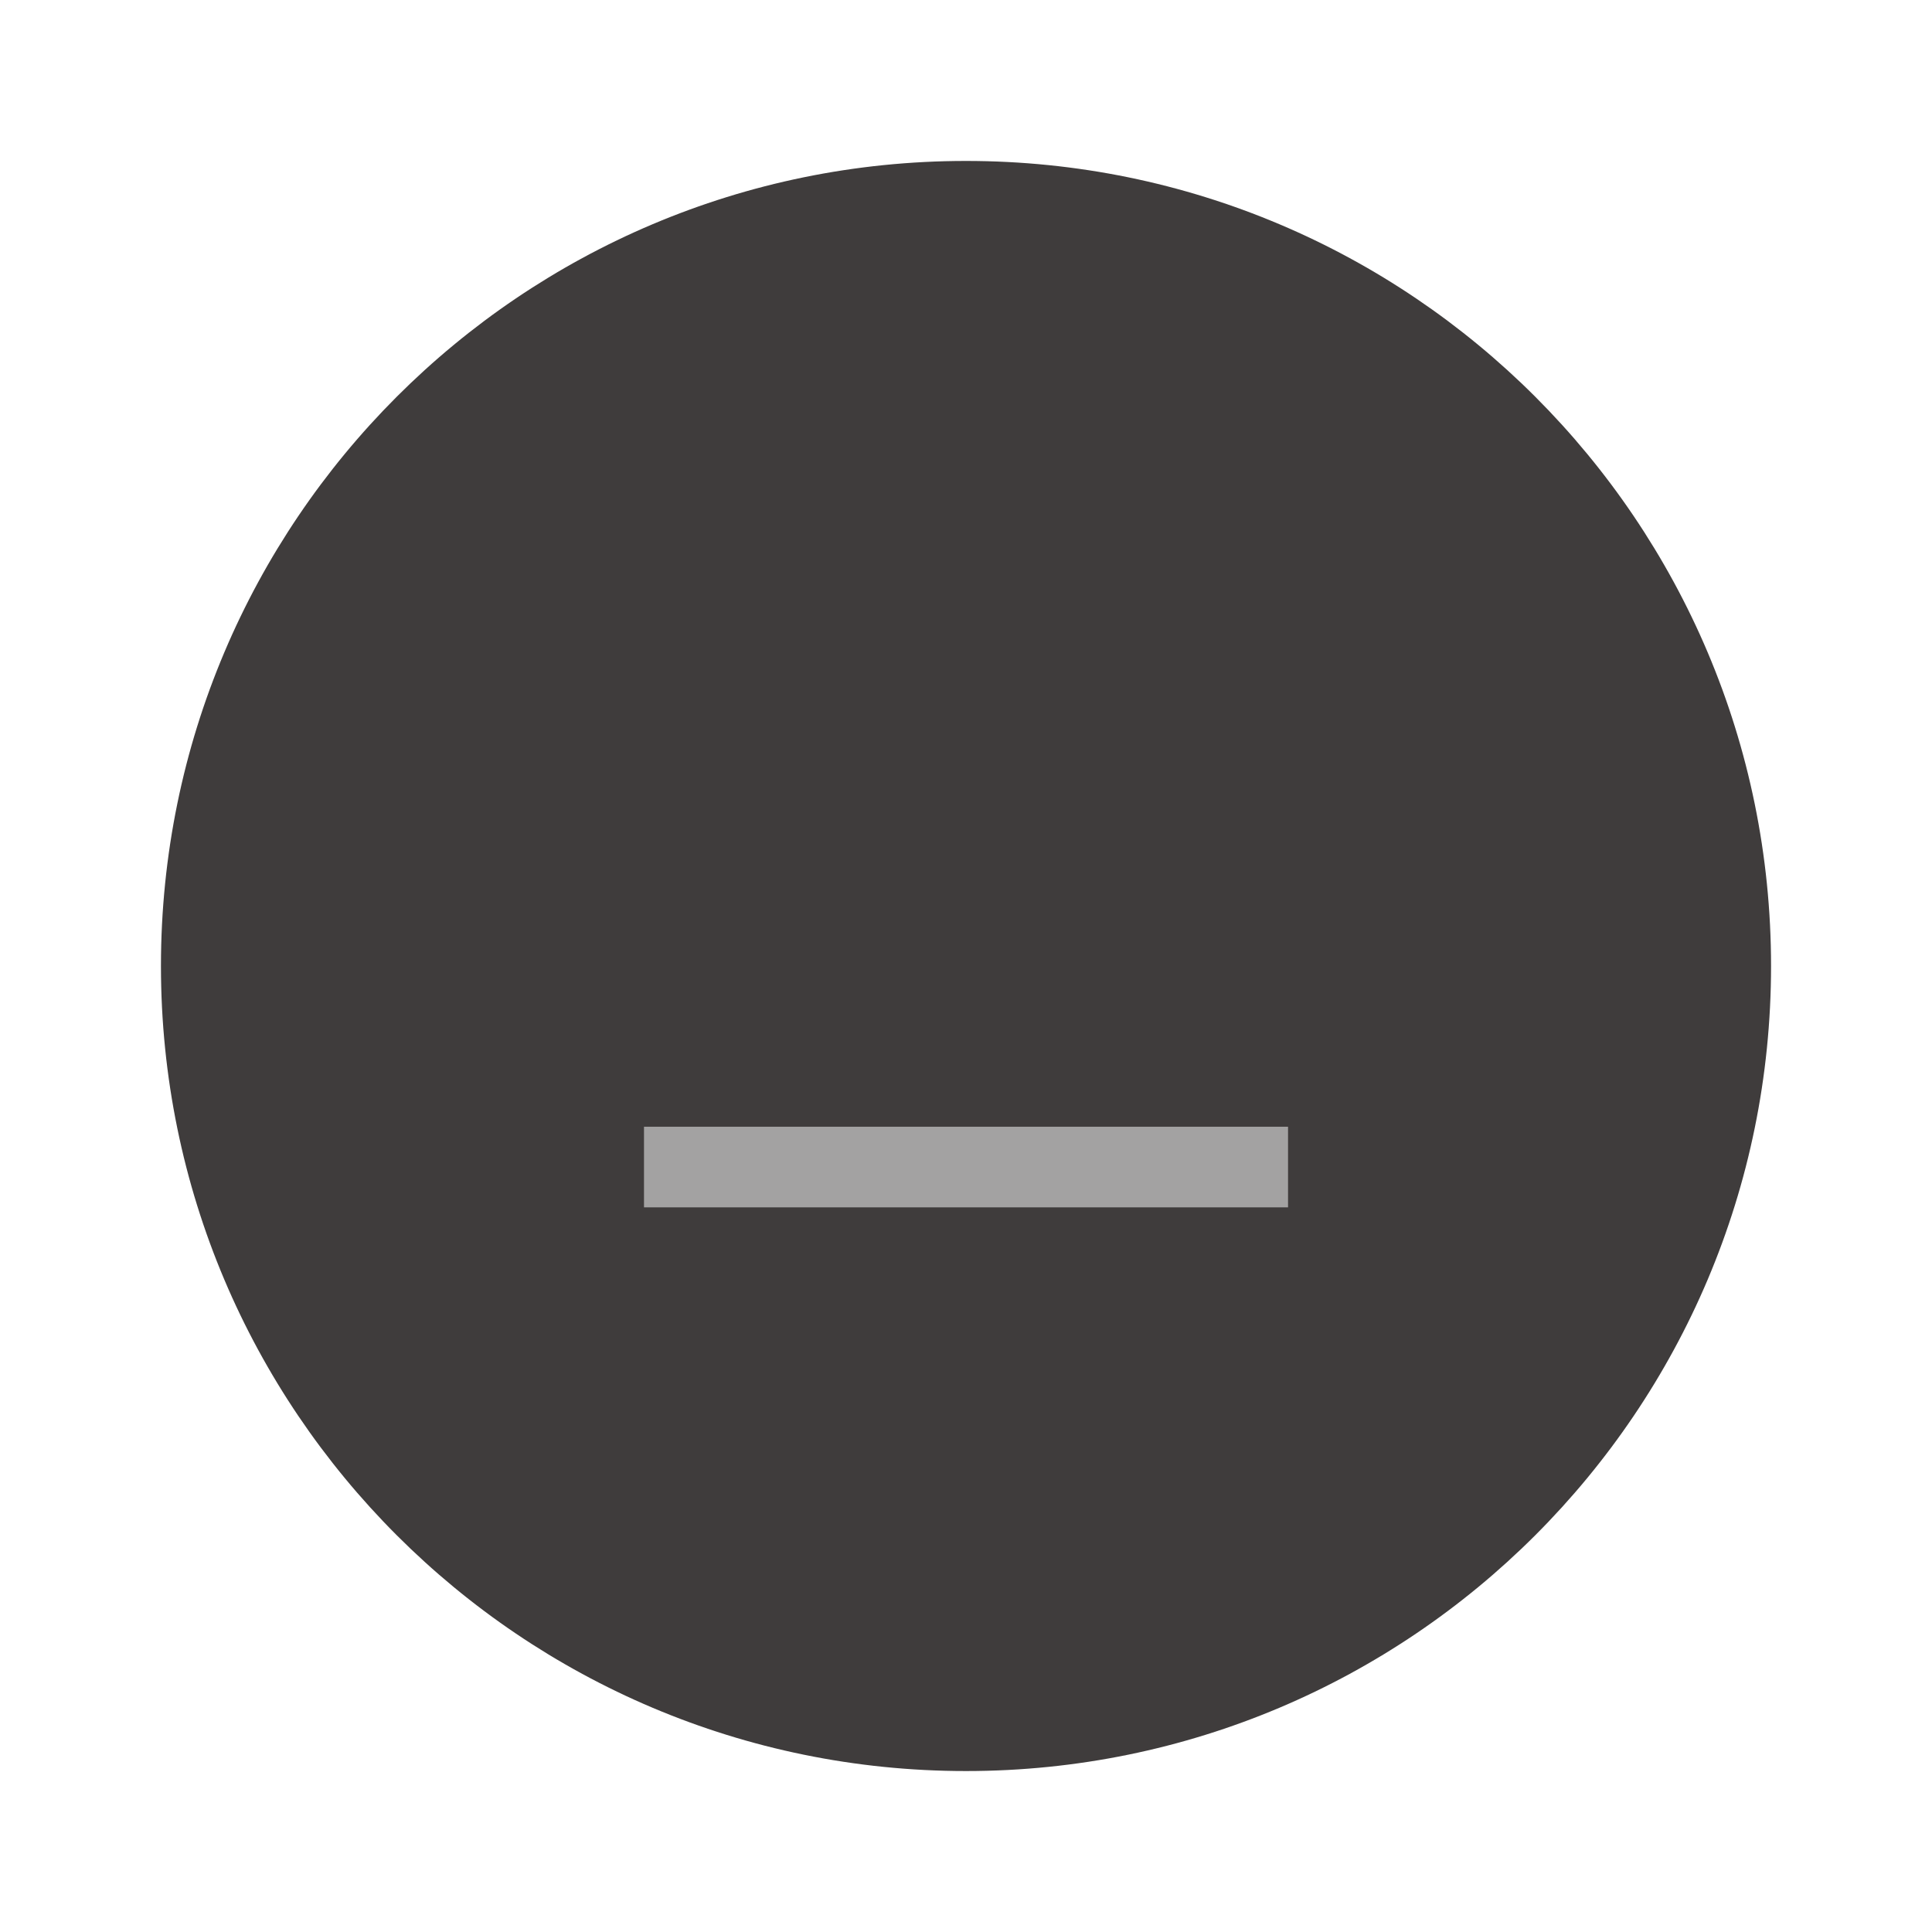
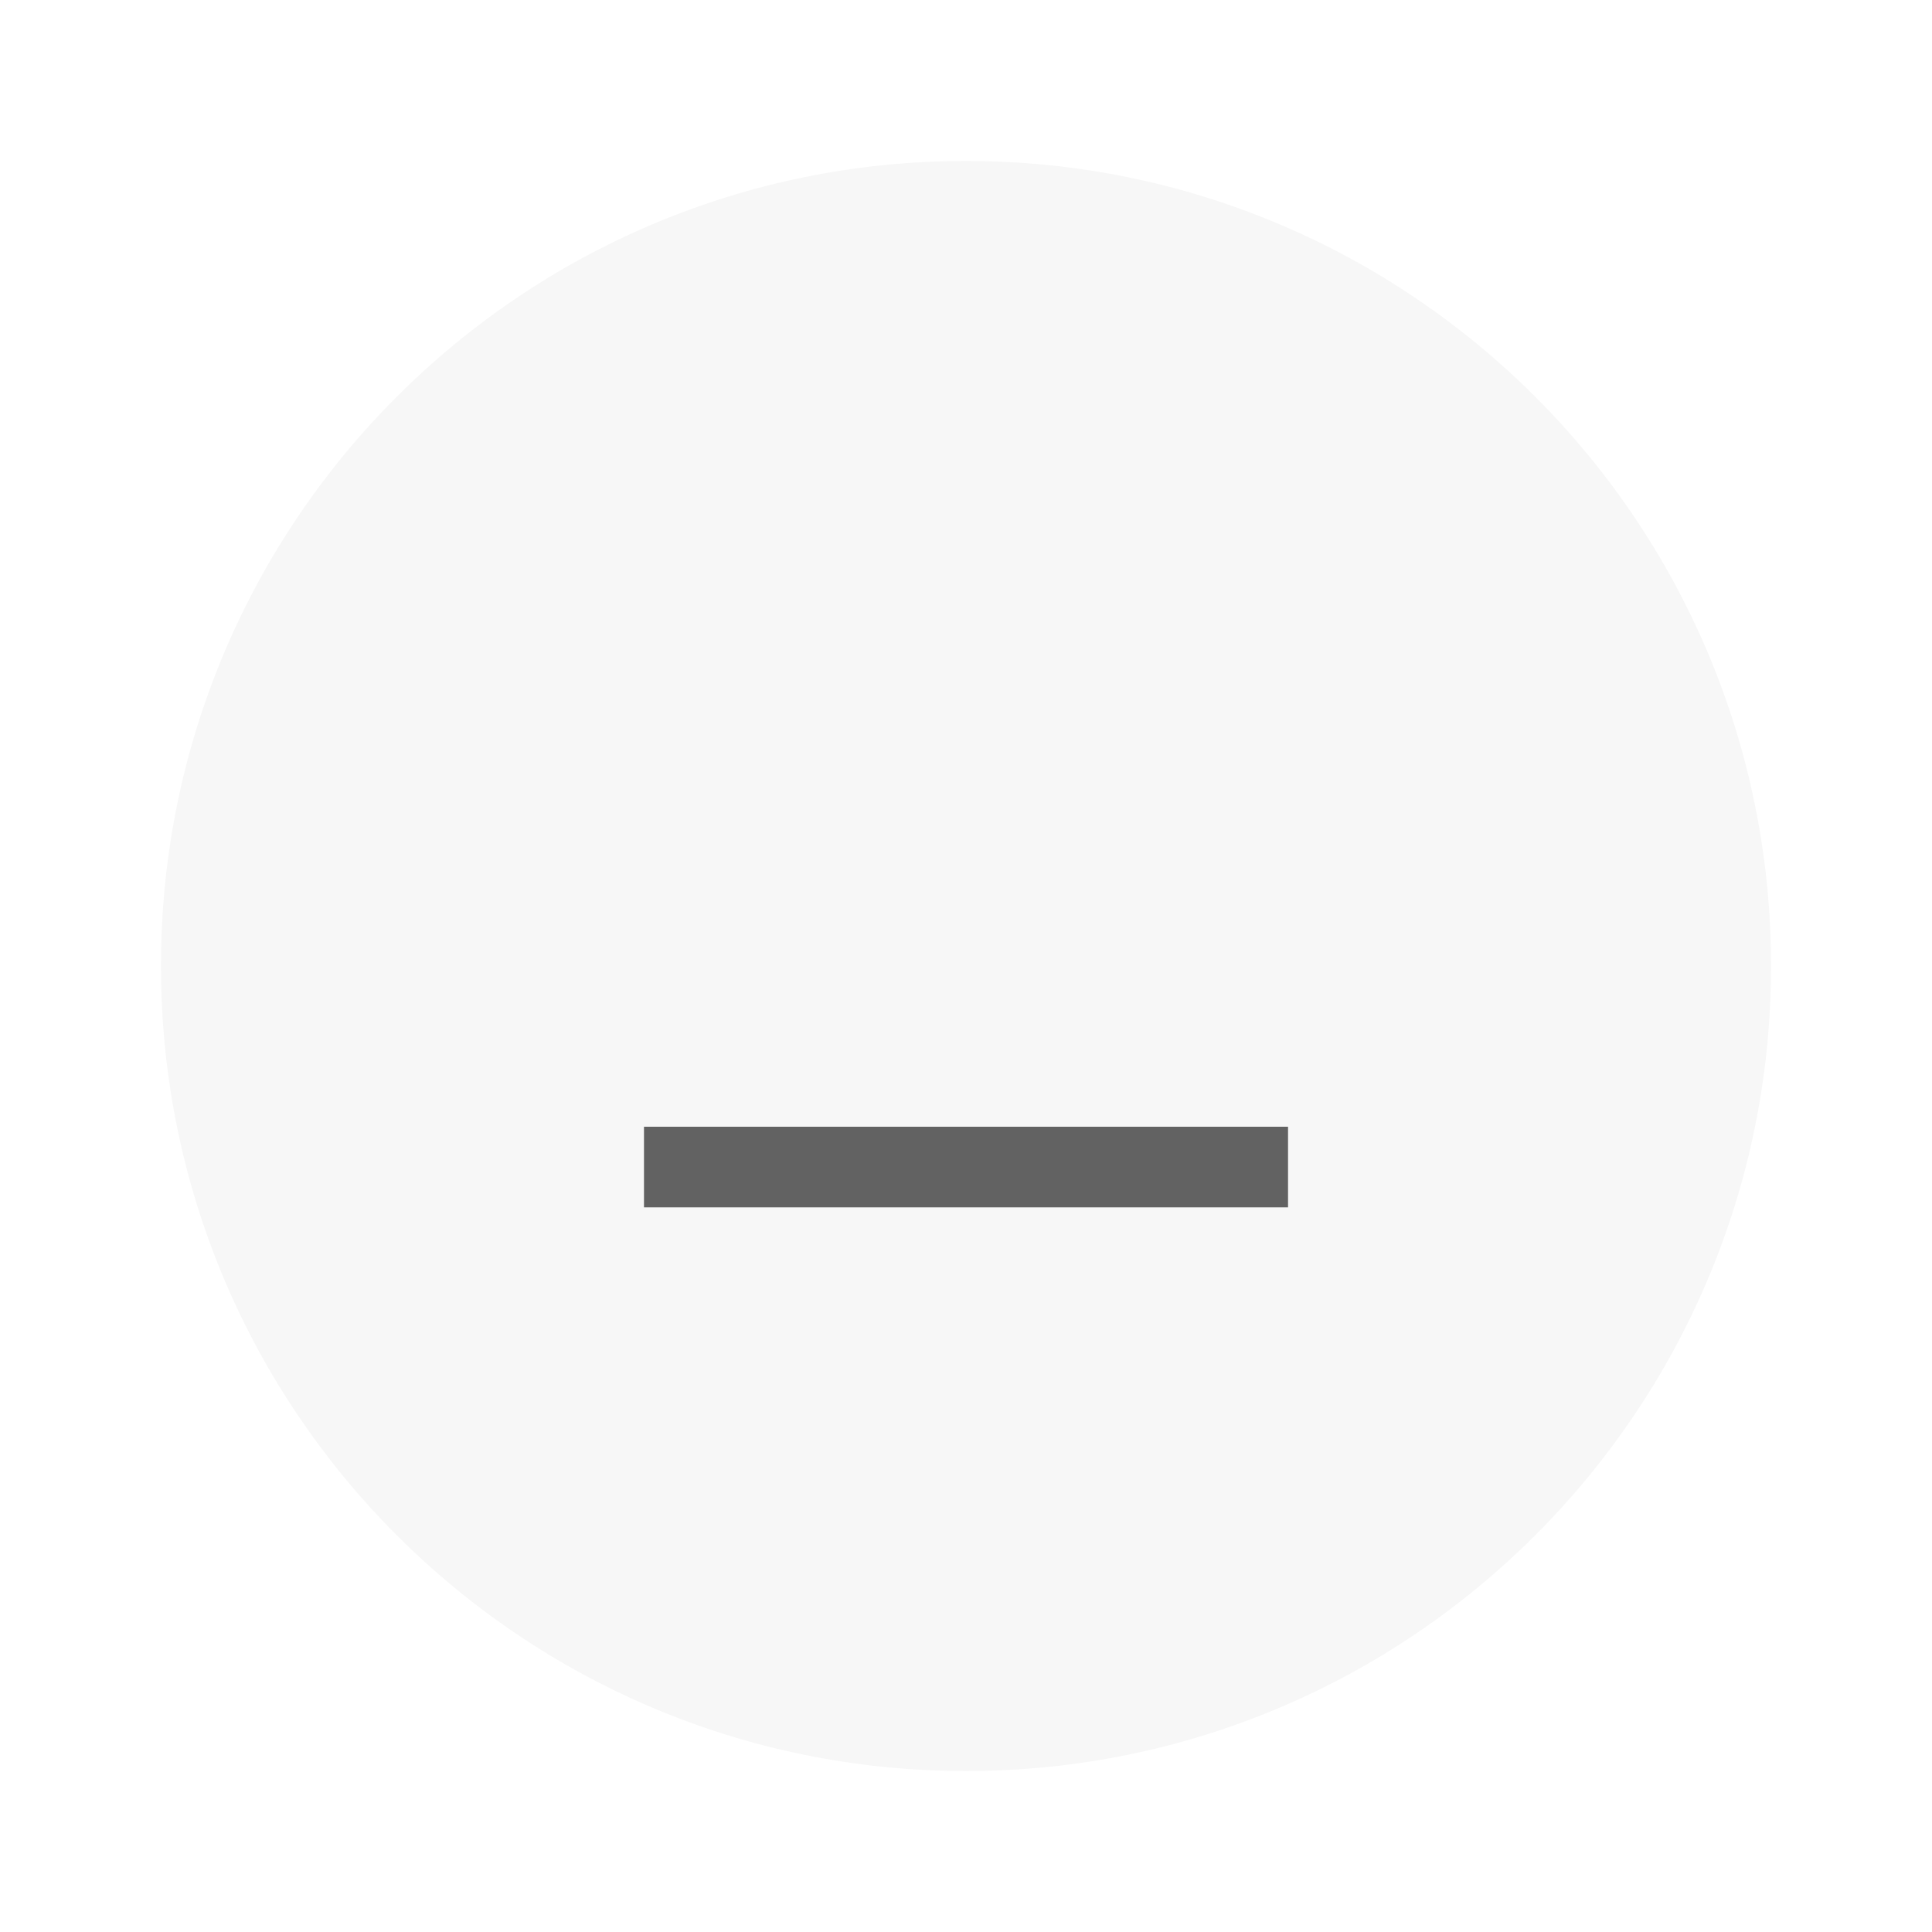
<svg xmlns="http://www.w3.org/2000/svg" width="24" height="24" version="1.1" viewBox="0 0 6.35 6.35" id="svg4579">
  <defs id="defs4583" />
  <g transform="translate(0,-290.915)" id="g4577">
-     <circle cx="3.175" cy="294.09" r="2.646" id="circle4571" style="fill:#3F3C3C;stroke-width:0.661" />
+     <circle cx="3.175" cy="294.09" r="2.646" id="circle4571" style="fill:#F7F7F7;stroke-width:0.661" />
    <g transform="matrix(0.56569,-0.70711,0.56569,0.70711,-164.8367,88.36735)" id="g4575">
-       <rect transform="rotate(-45)" x="-206.515" y="208.69" width="0.265" height="2.646" id="rect4573" style="fill:#A3A2A2;stroke-width:0.197" />
+       <rect transform="rotate(-45)" x="-206.515" y="208.69" width="0.265" height="2.646" id="rect4573" style="fill:#626262;stroke-width:0.197" />
    </g>
  </g>
</svg>
